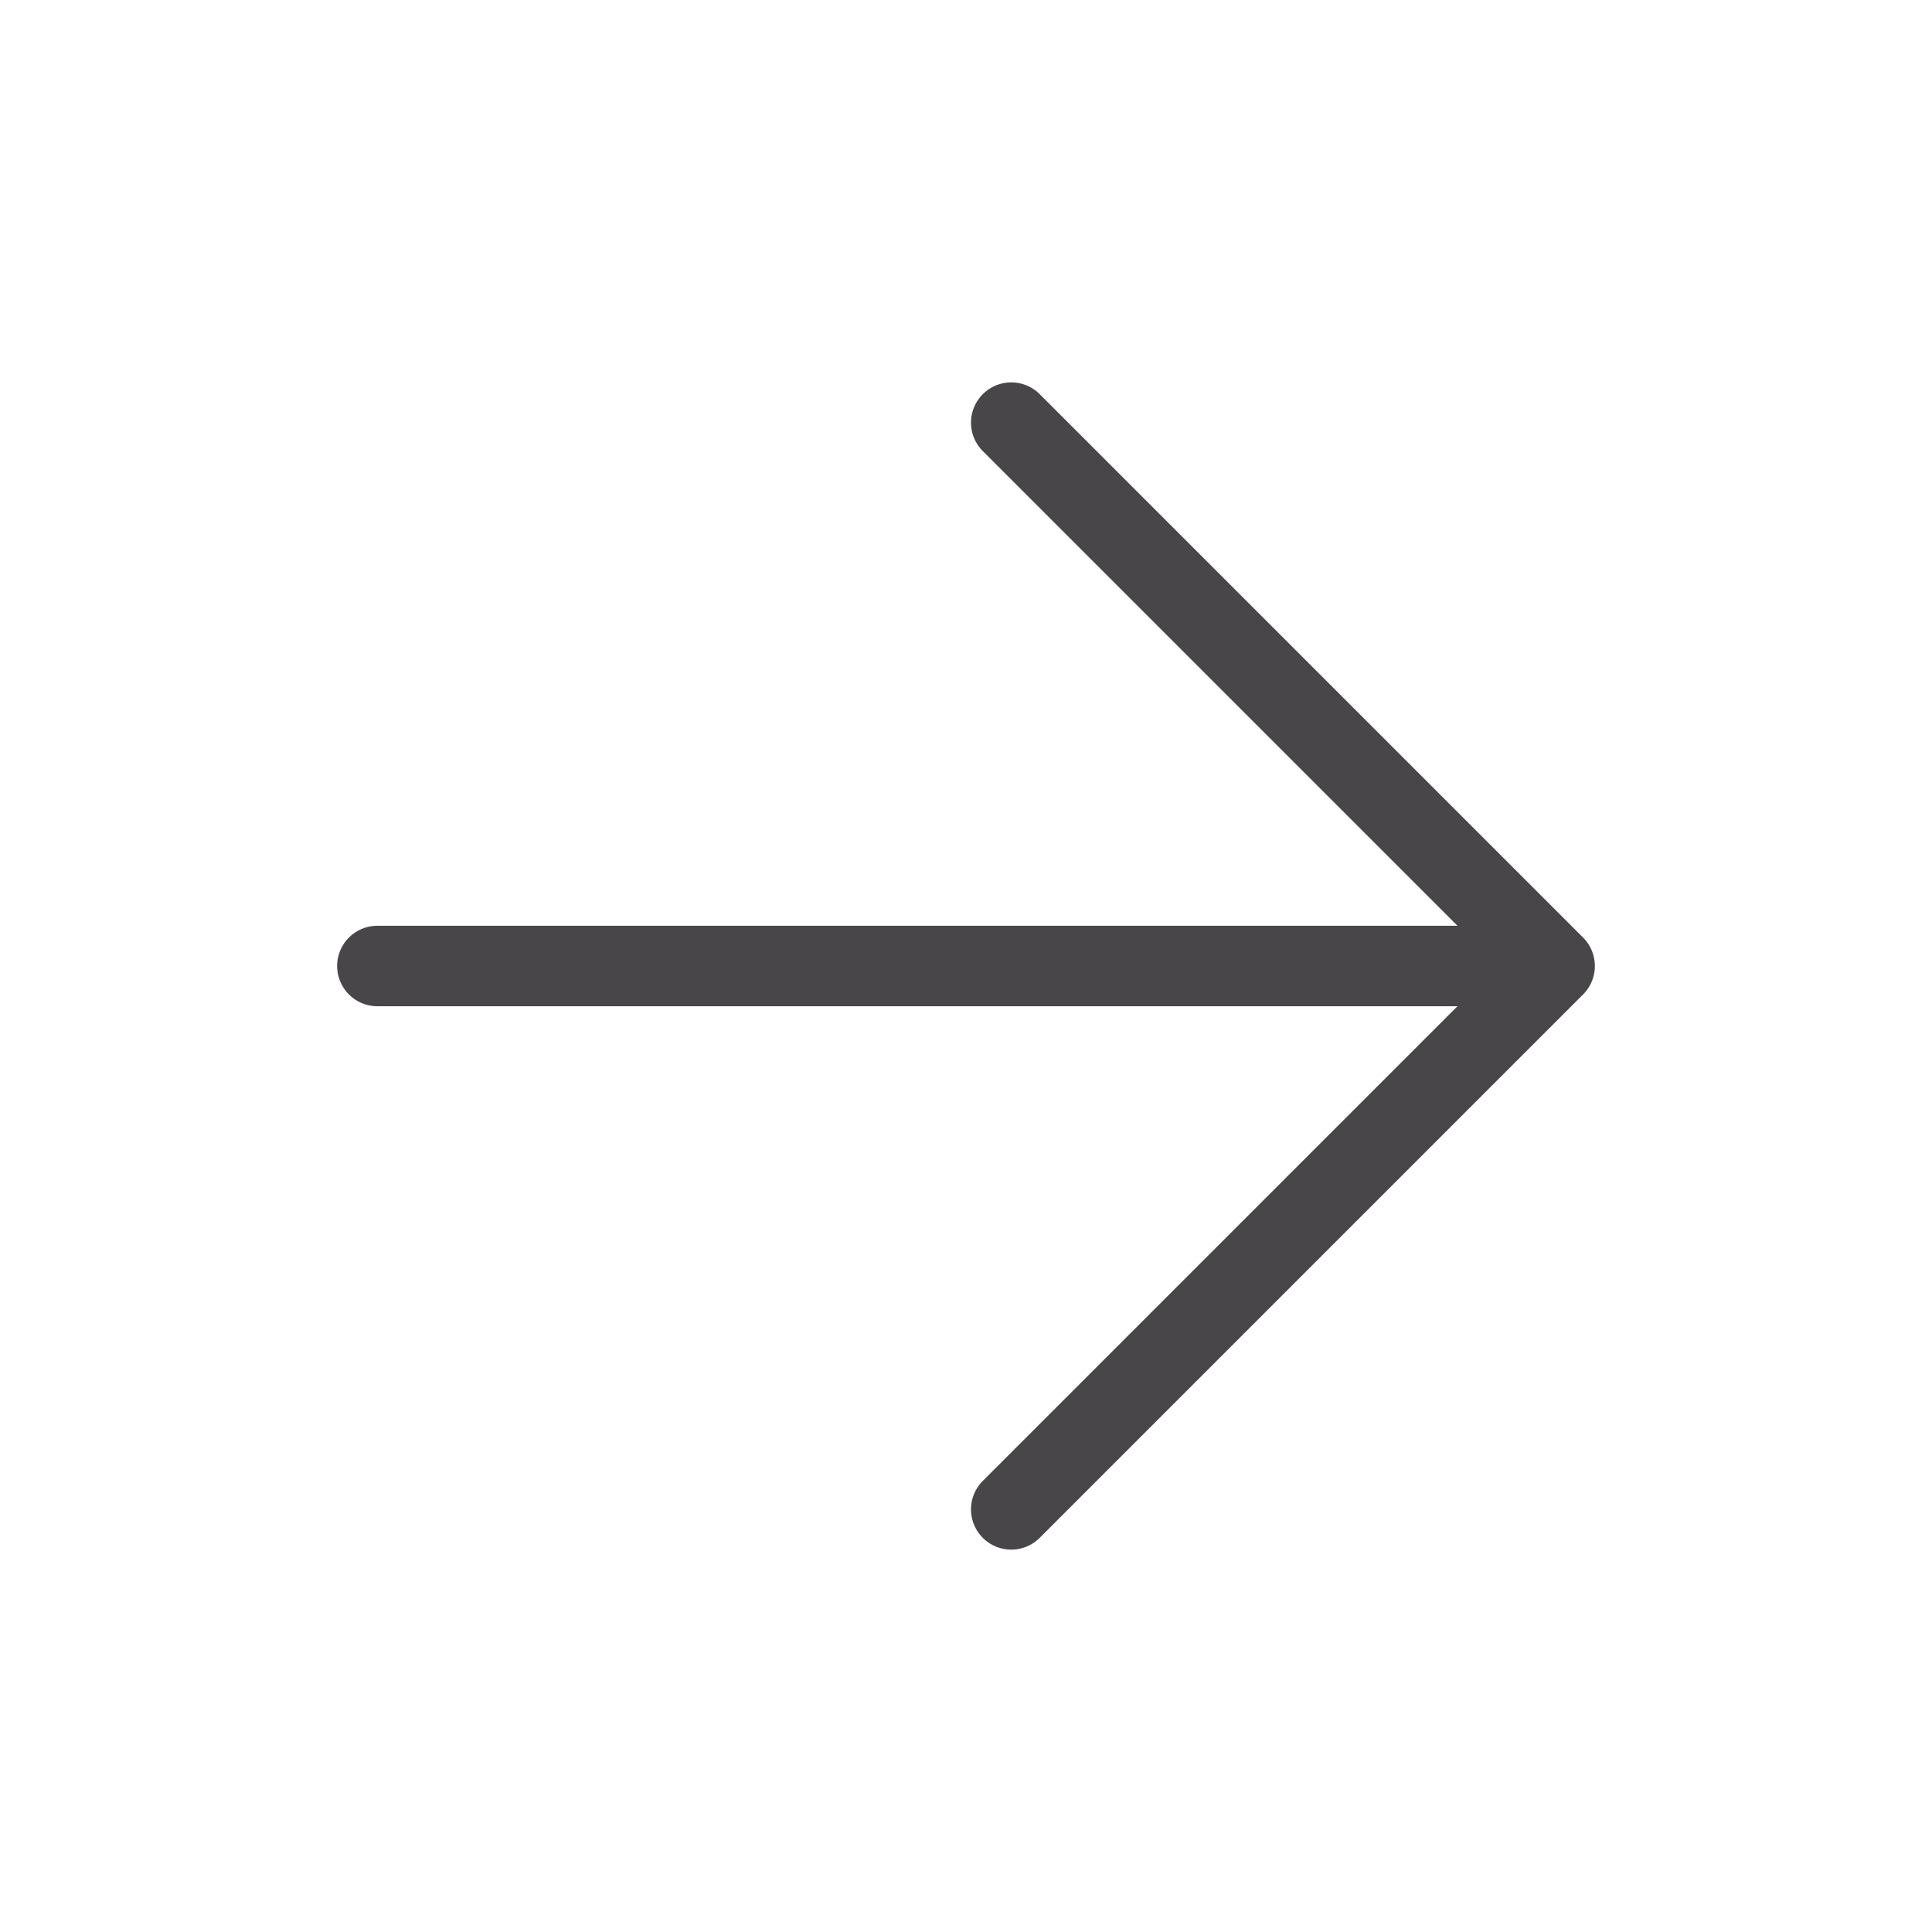
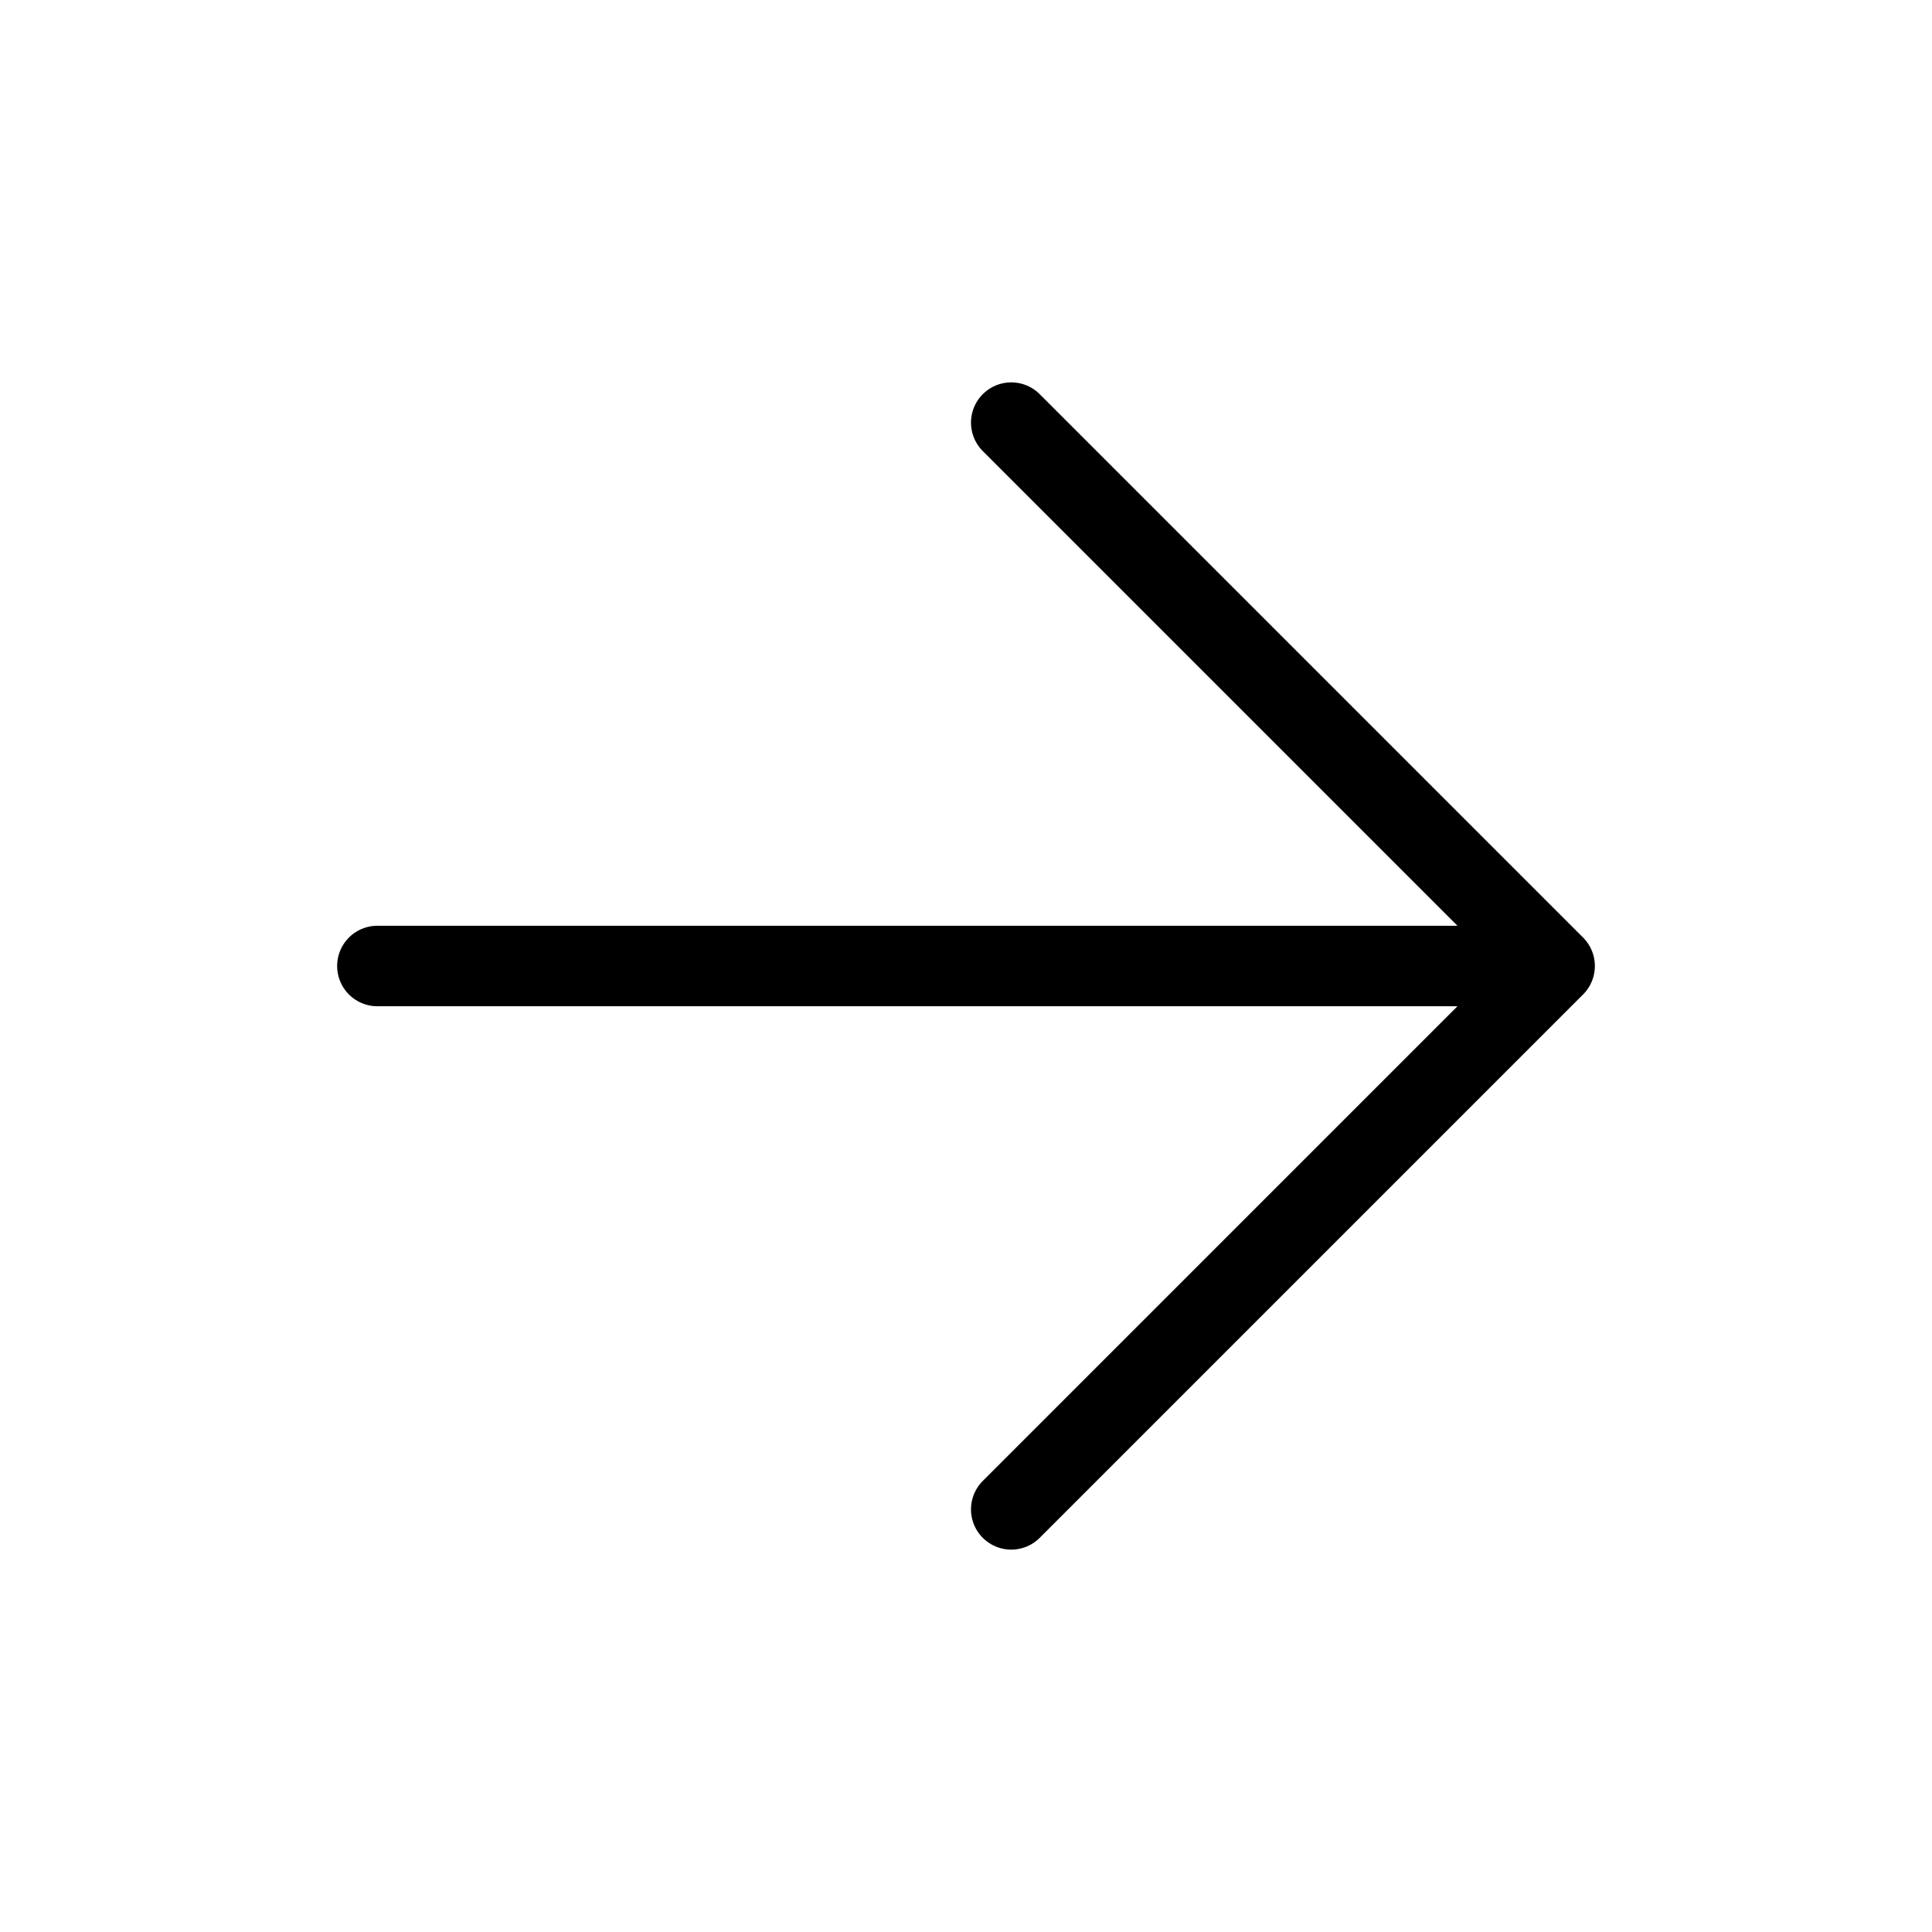
<svg xmlns="http://www.w3.org/2000/svg" width="24" height="24" viewBox="0 0 24 24" fill="none" stroke="currentColor">
-   <path d="M12.562 5.25L19.312 12L12.562 18.75M18.375 12H4.688" stroke="#484649" stroke-linecap="round" stroke-linejoin="round" />
+   <path d="M12.562 5.25L19.312 12L12.562 18.75M18.375 12H4.688" stroke-linecap="round" stroke-linejoin="round" />
</svg>
